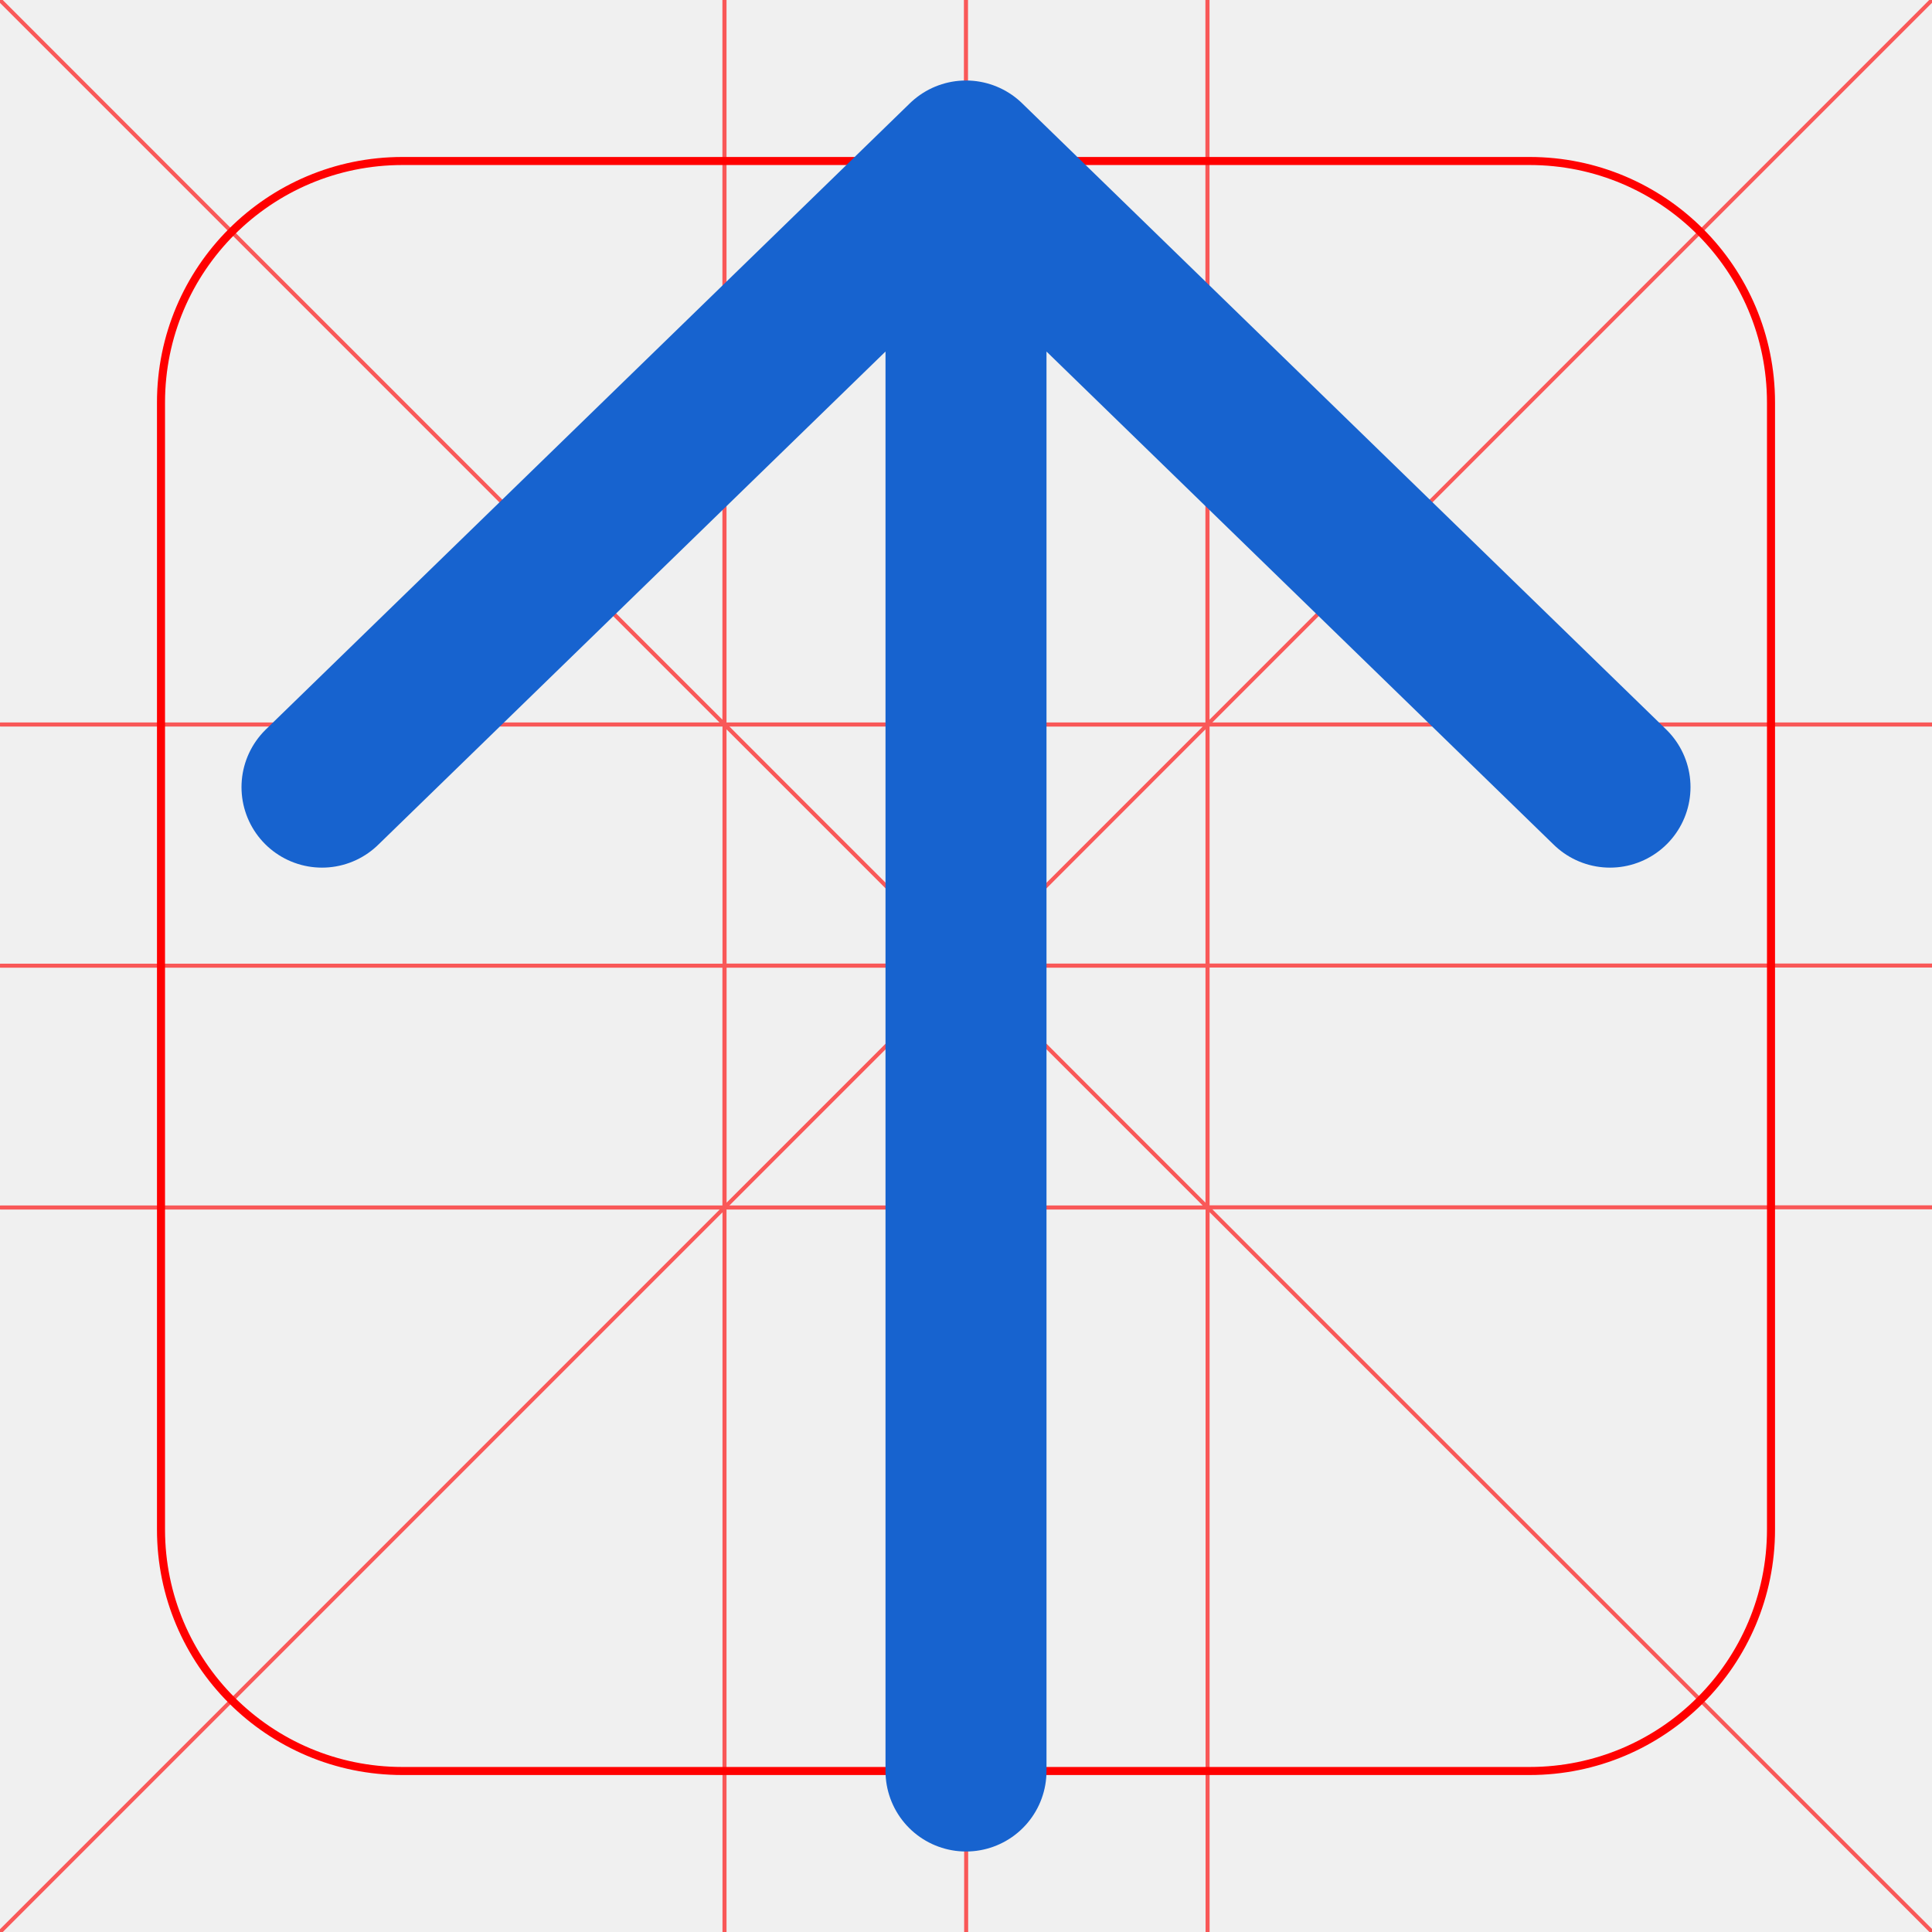
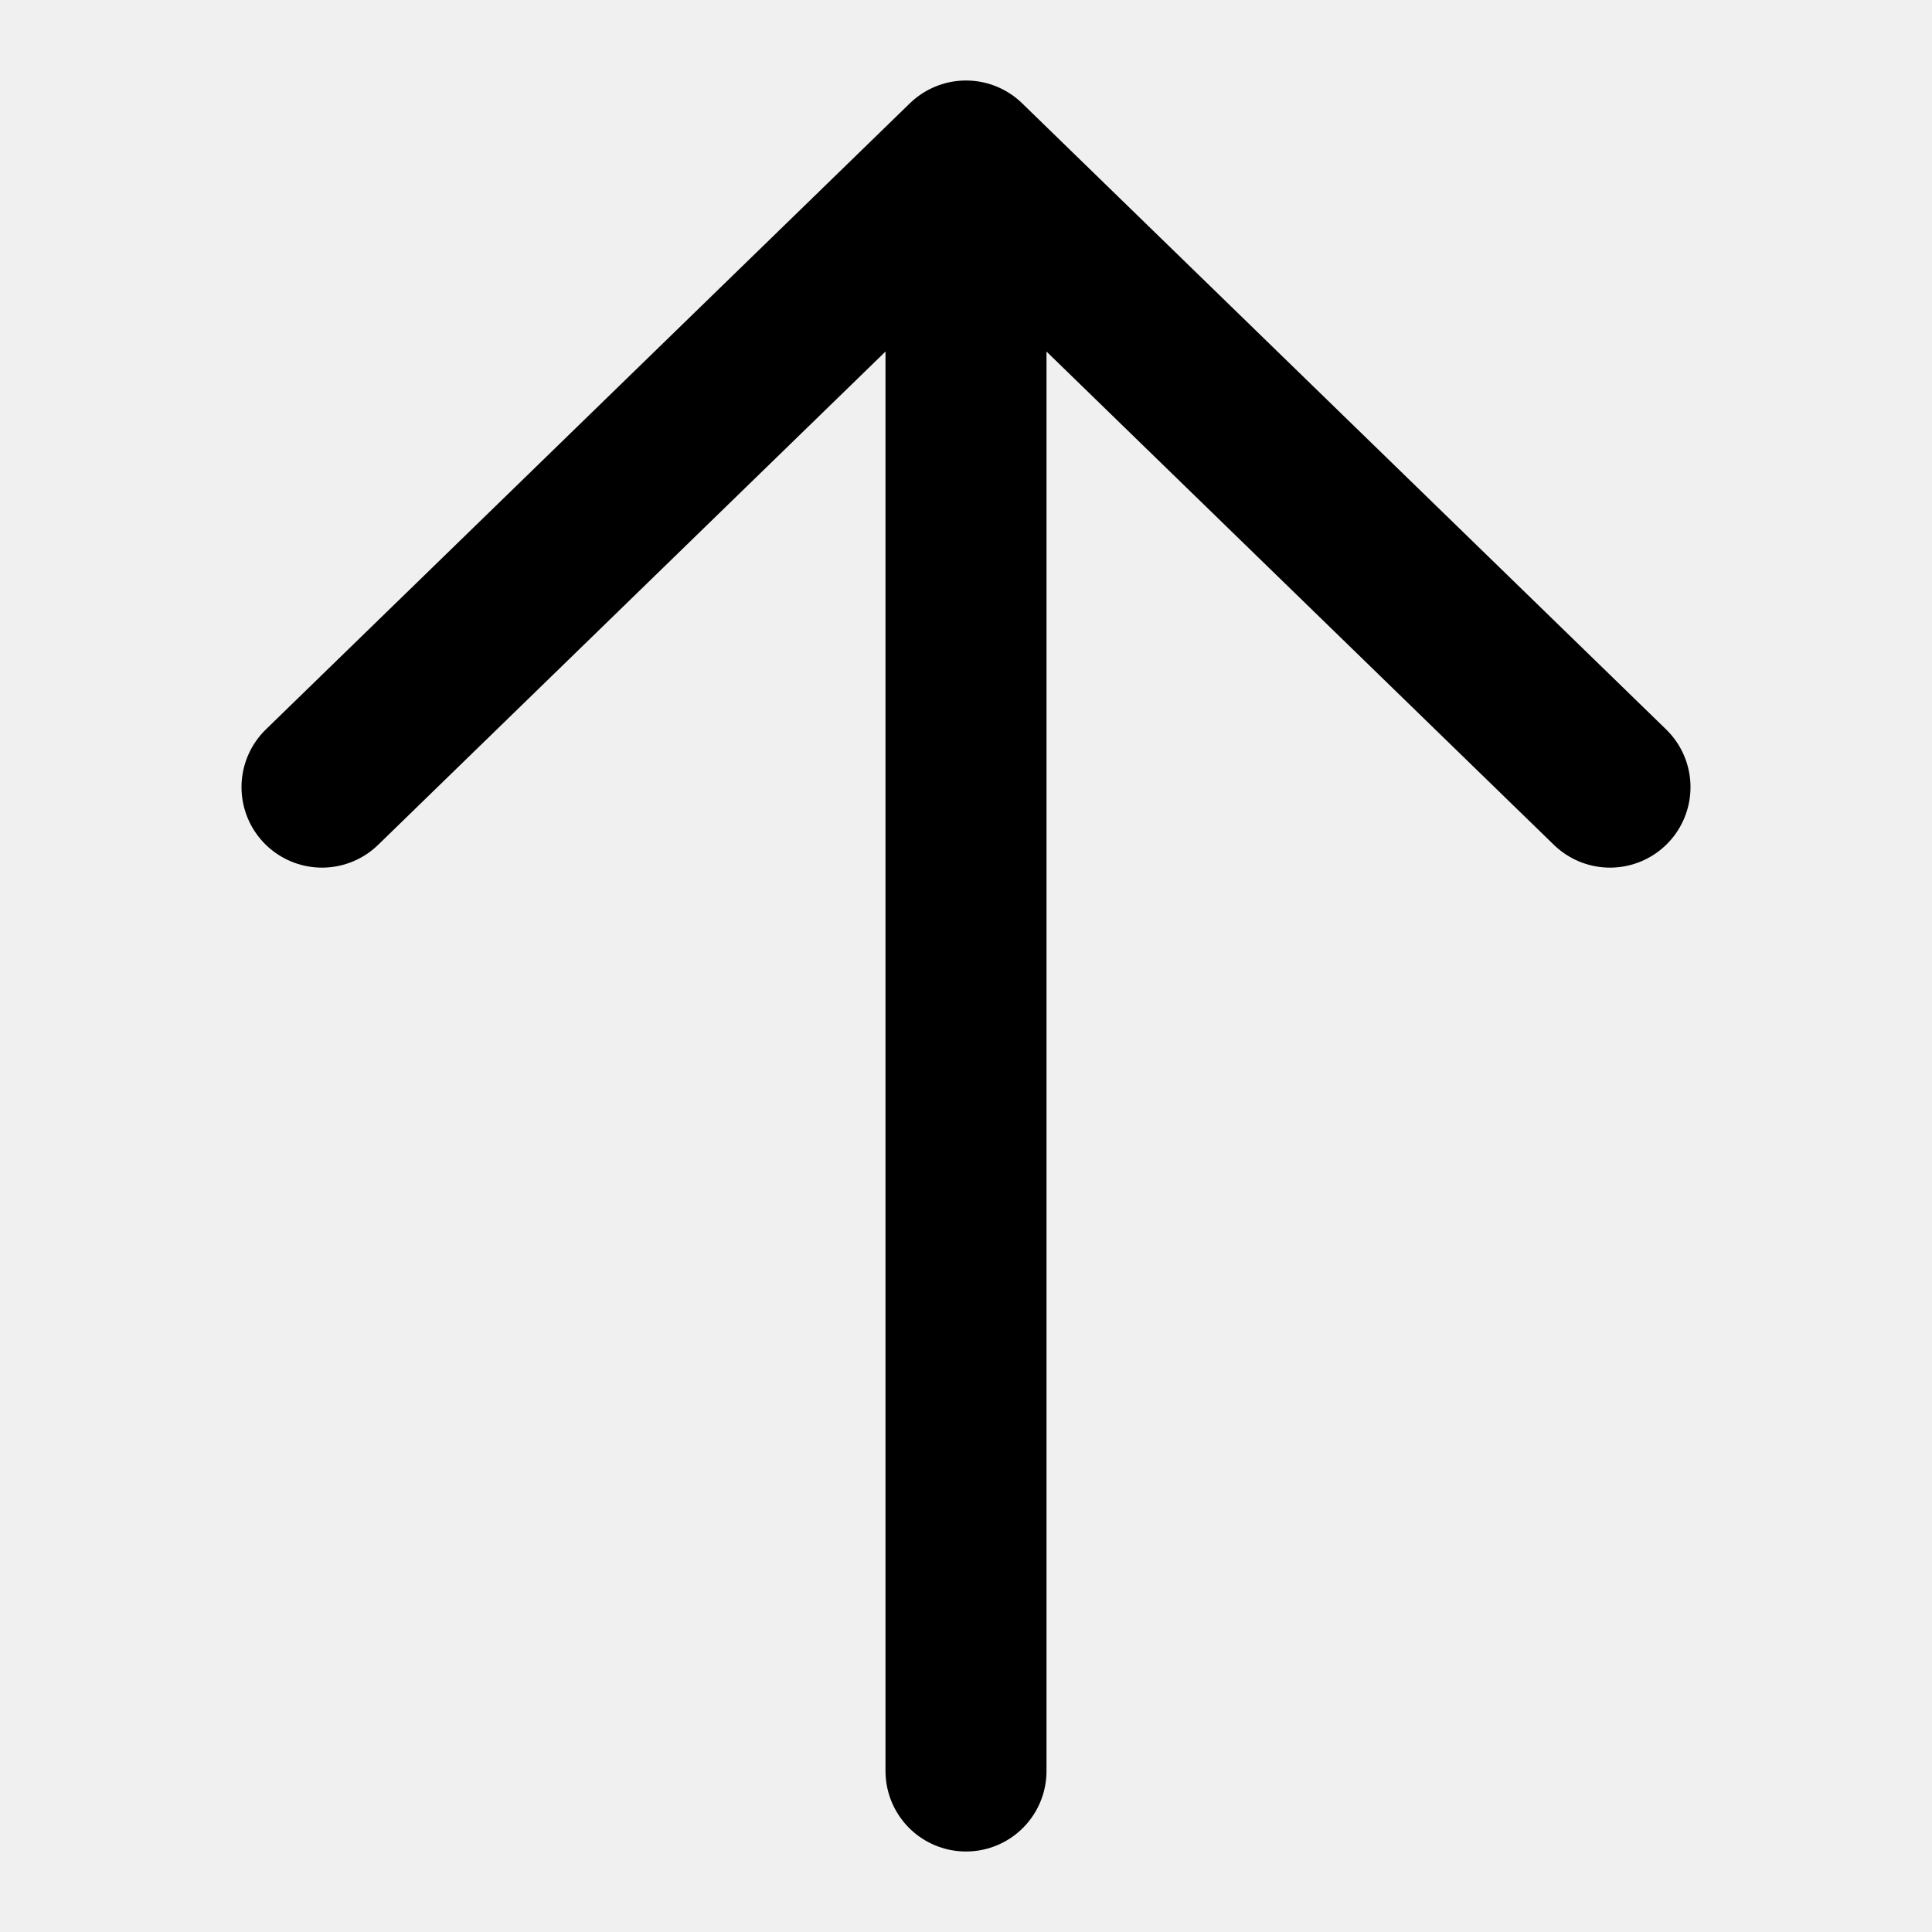
<svg xmlns="http://www.w3.org/2000/svg" fill="none" viewBox="0 0 24 24">
-   <g clip-path="url(#arrow-up-a)">
-     <path fill="red" fill-opacity=".7" d="M15-.025A.026.026 0 0 1 15.025 0v8.94l8.957-8.957a.025.025 0 1 1 .035.035l-8.957 8.957h8.944A.026.026 0 0 1 24.03 9a.026.026 0 0 1-.025.025h-8.979v2.944h8.979a.026.026 0 0 1 .025.025.026.026 0 0 1-.025.025h-8.979v2.954h8.979a.026.026 0 0 1 .025.025.026.026 0 0 1-.025.025h-8.944l8.957 8.957a.025.025 0 0 1-.035.035l-8.957-8.957V24a.026.026 0 0 1-.025.025.026.026 0 0 1-.025-.025v-8.975h-2.949V24a.026.026 0 0 1-.025.025.026.026 0 0 1-.025-.025v-8.975H9.025V24A.026.026 0 0 1 9 24.025.026.026 0 0 1 8.975 24v-8.94l-8.957 8.957a.025.025 0 1 1-.035-.035l8.957-8.957H.005A.026.026 0 0 1-.021 15a.026.026 0 0 1 .025-.025h8.97v-2.954H.005a.026.026 0 0 1-.025-.025.026.026 0 0 1 .025-.025h8.97V9.025H.005A.026.026 0 0 1-.021 9a.026.026 0 0 1 .025-.025h8.934L-.018.018a.025.025 0 0 1 0-.035.025.025 0 0 1 .035 0l8.957 8.957V0A.026.026 0 0 1 9-.025.026.026 0 0 1 9.025 0v8.975h2.949V0A.026.026 0 0 1 12-.025.026.026 0 0 1 12.025 0v8.975h2.949V0A.026.026 0 0 1 15-.025m-5.939 15h2.914v-2.914zm2.965 0h2.914l-2.914-2.914zm2.949-.035v-2.919h-2.919zm-5.949 0 2.919-2.919h-2.919zm0-2.97h2.909L9.025 9.06zm3.04 0h2.909V9.06zm-.091-.03V9.025h-2.914zm.051 0 2.914-2.914h-2.914z" opacity=".9" />
-     <rect width="20" height="20" x="2" y="2" stroke="red" stroke-linecap="round" stroke-width=".1" rx="3" />
-   </g>
-   <path stroke="#1763cf" stroke-linecap="round" stroke-linejoin="round" stroke-width="2" d="M12 22V2M4 9.778 12 2l8 7.778" />
-   <defs>
-     <clipPath id="arrow-up-a">
-       <path fill="#fff" d="M0 0h24v24H0z" />
-     </clipPath>
-   </defs>
+   <path stroke="currentColor" stroke-linecap="round" stroke-linejoin="round" stroke-width="2" d="M12 22V2M4 9.778 12 2l8 7.778" />
</svg>
